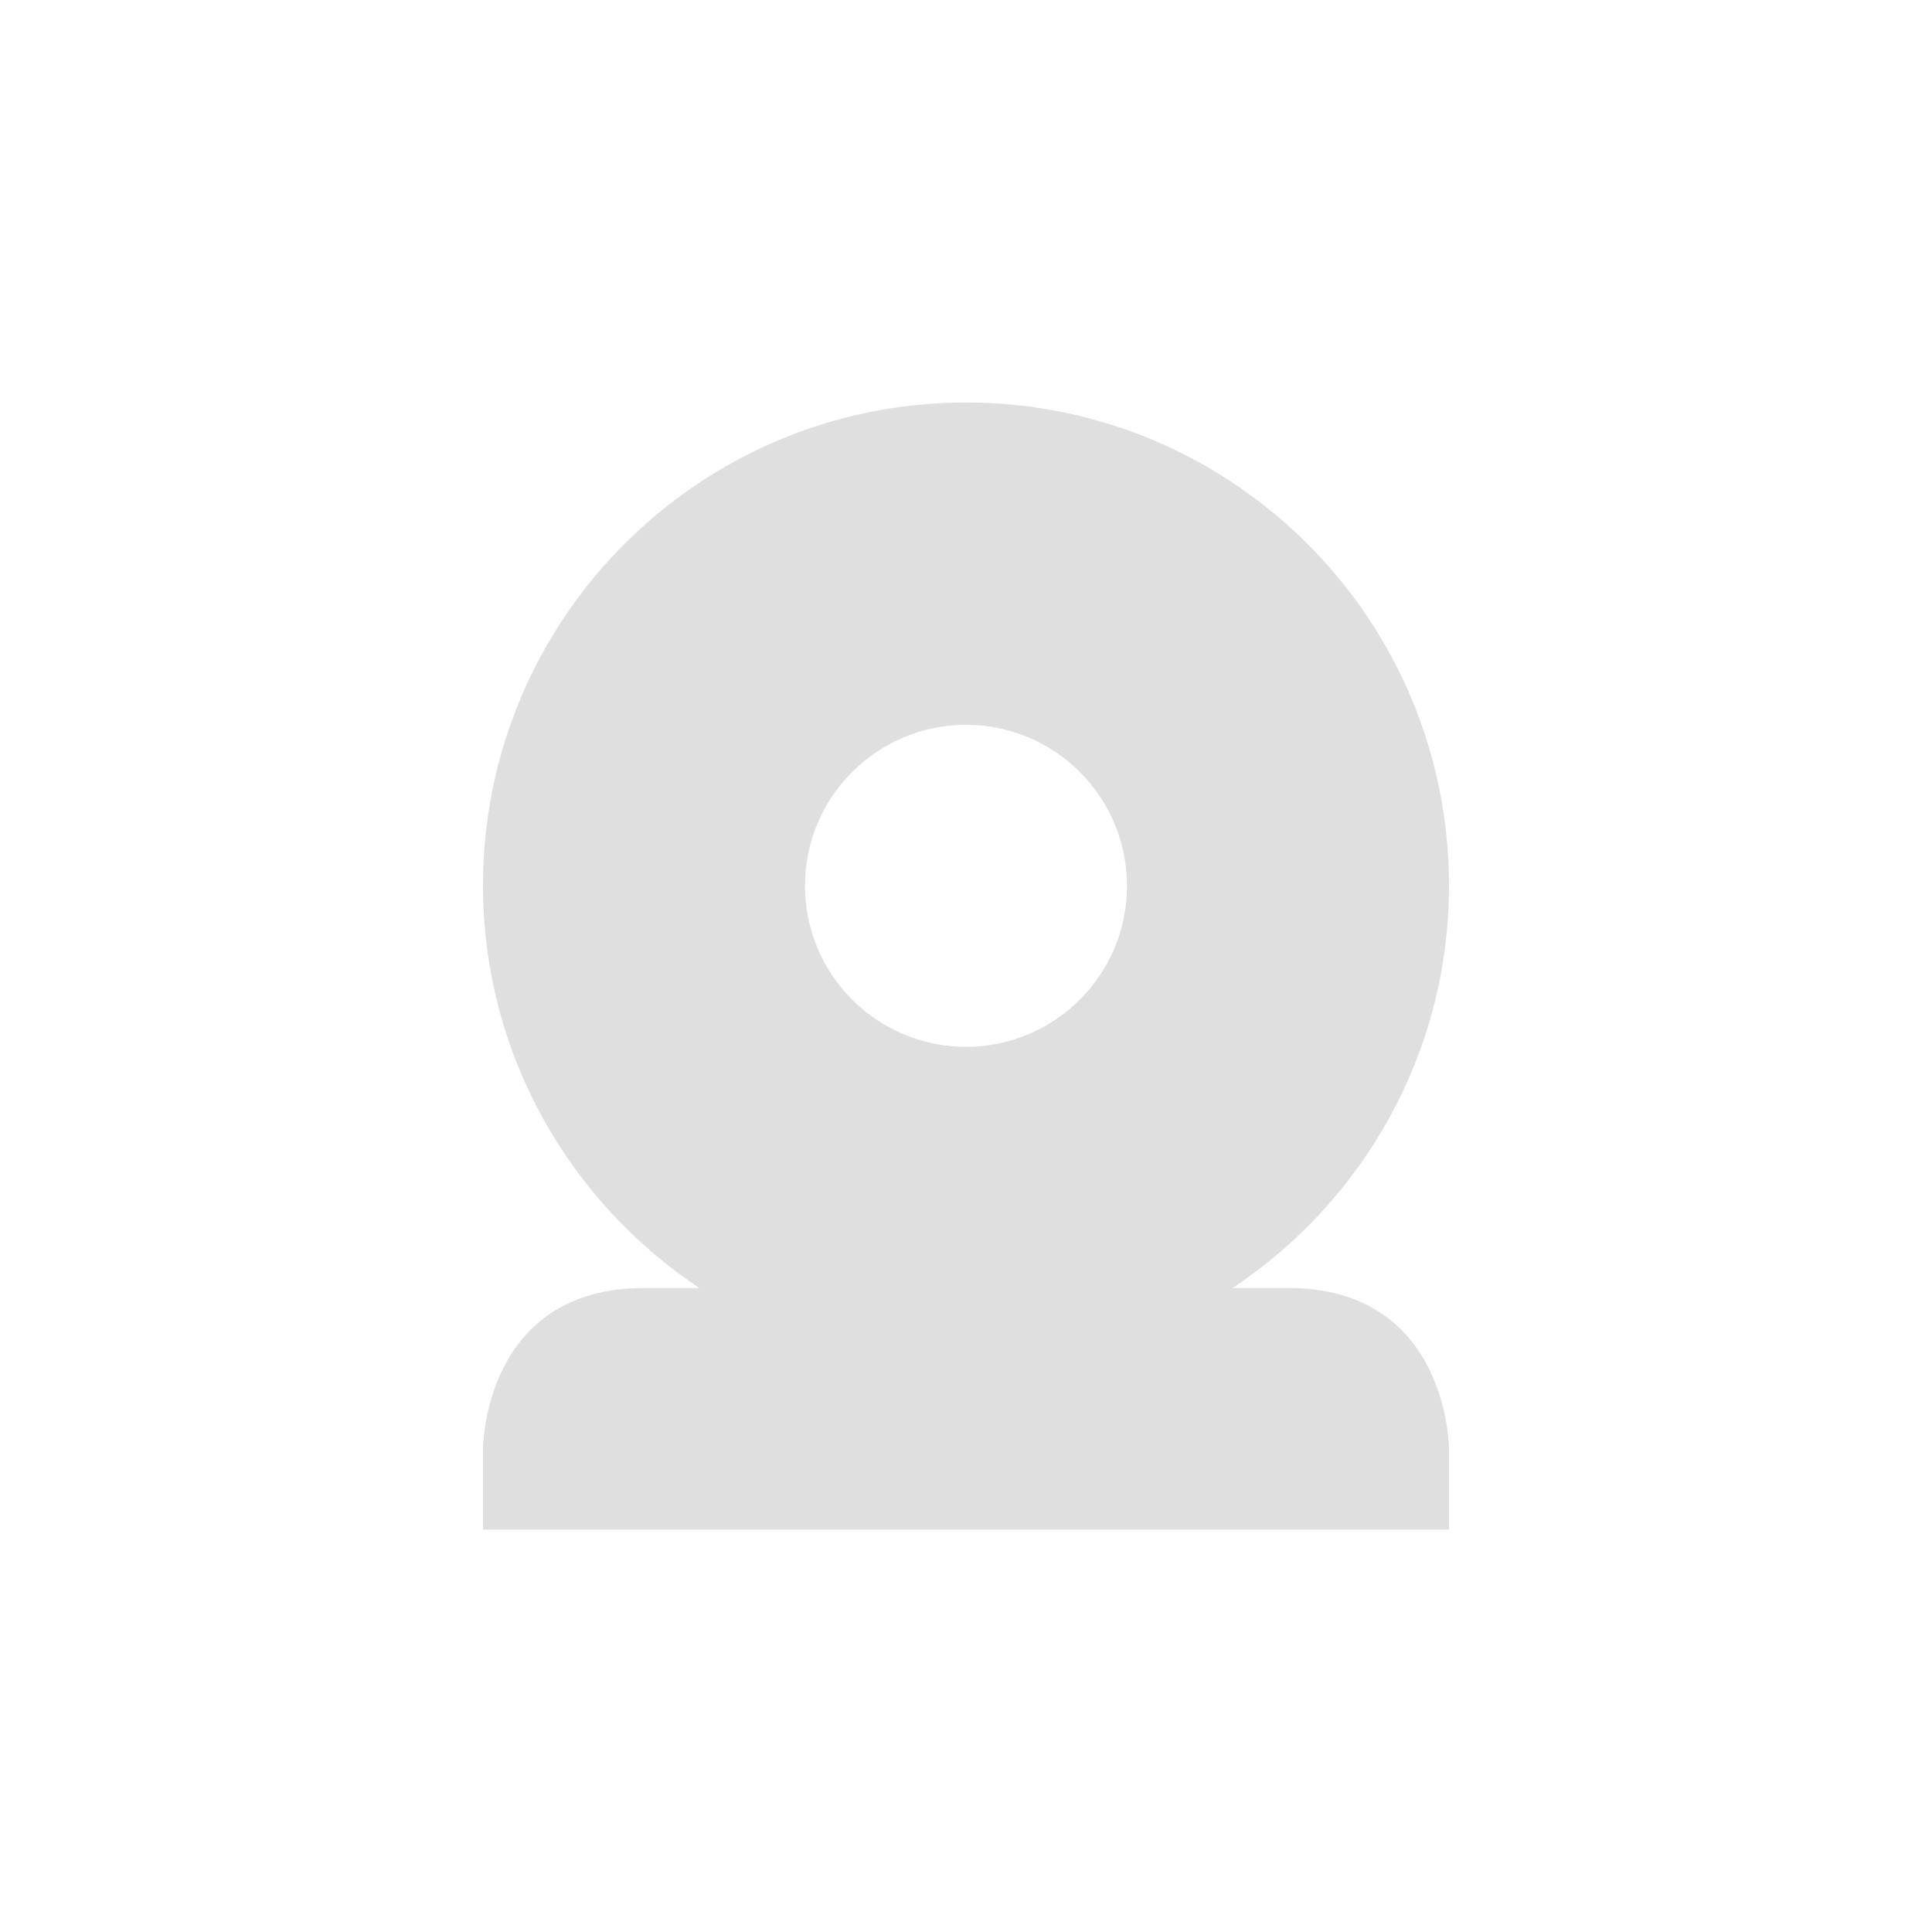
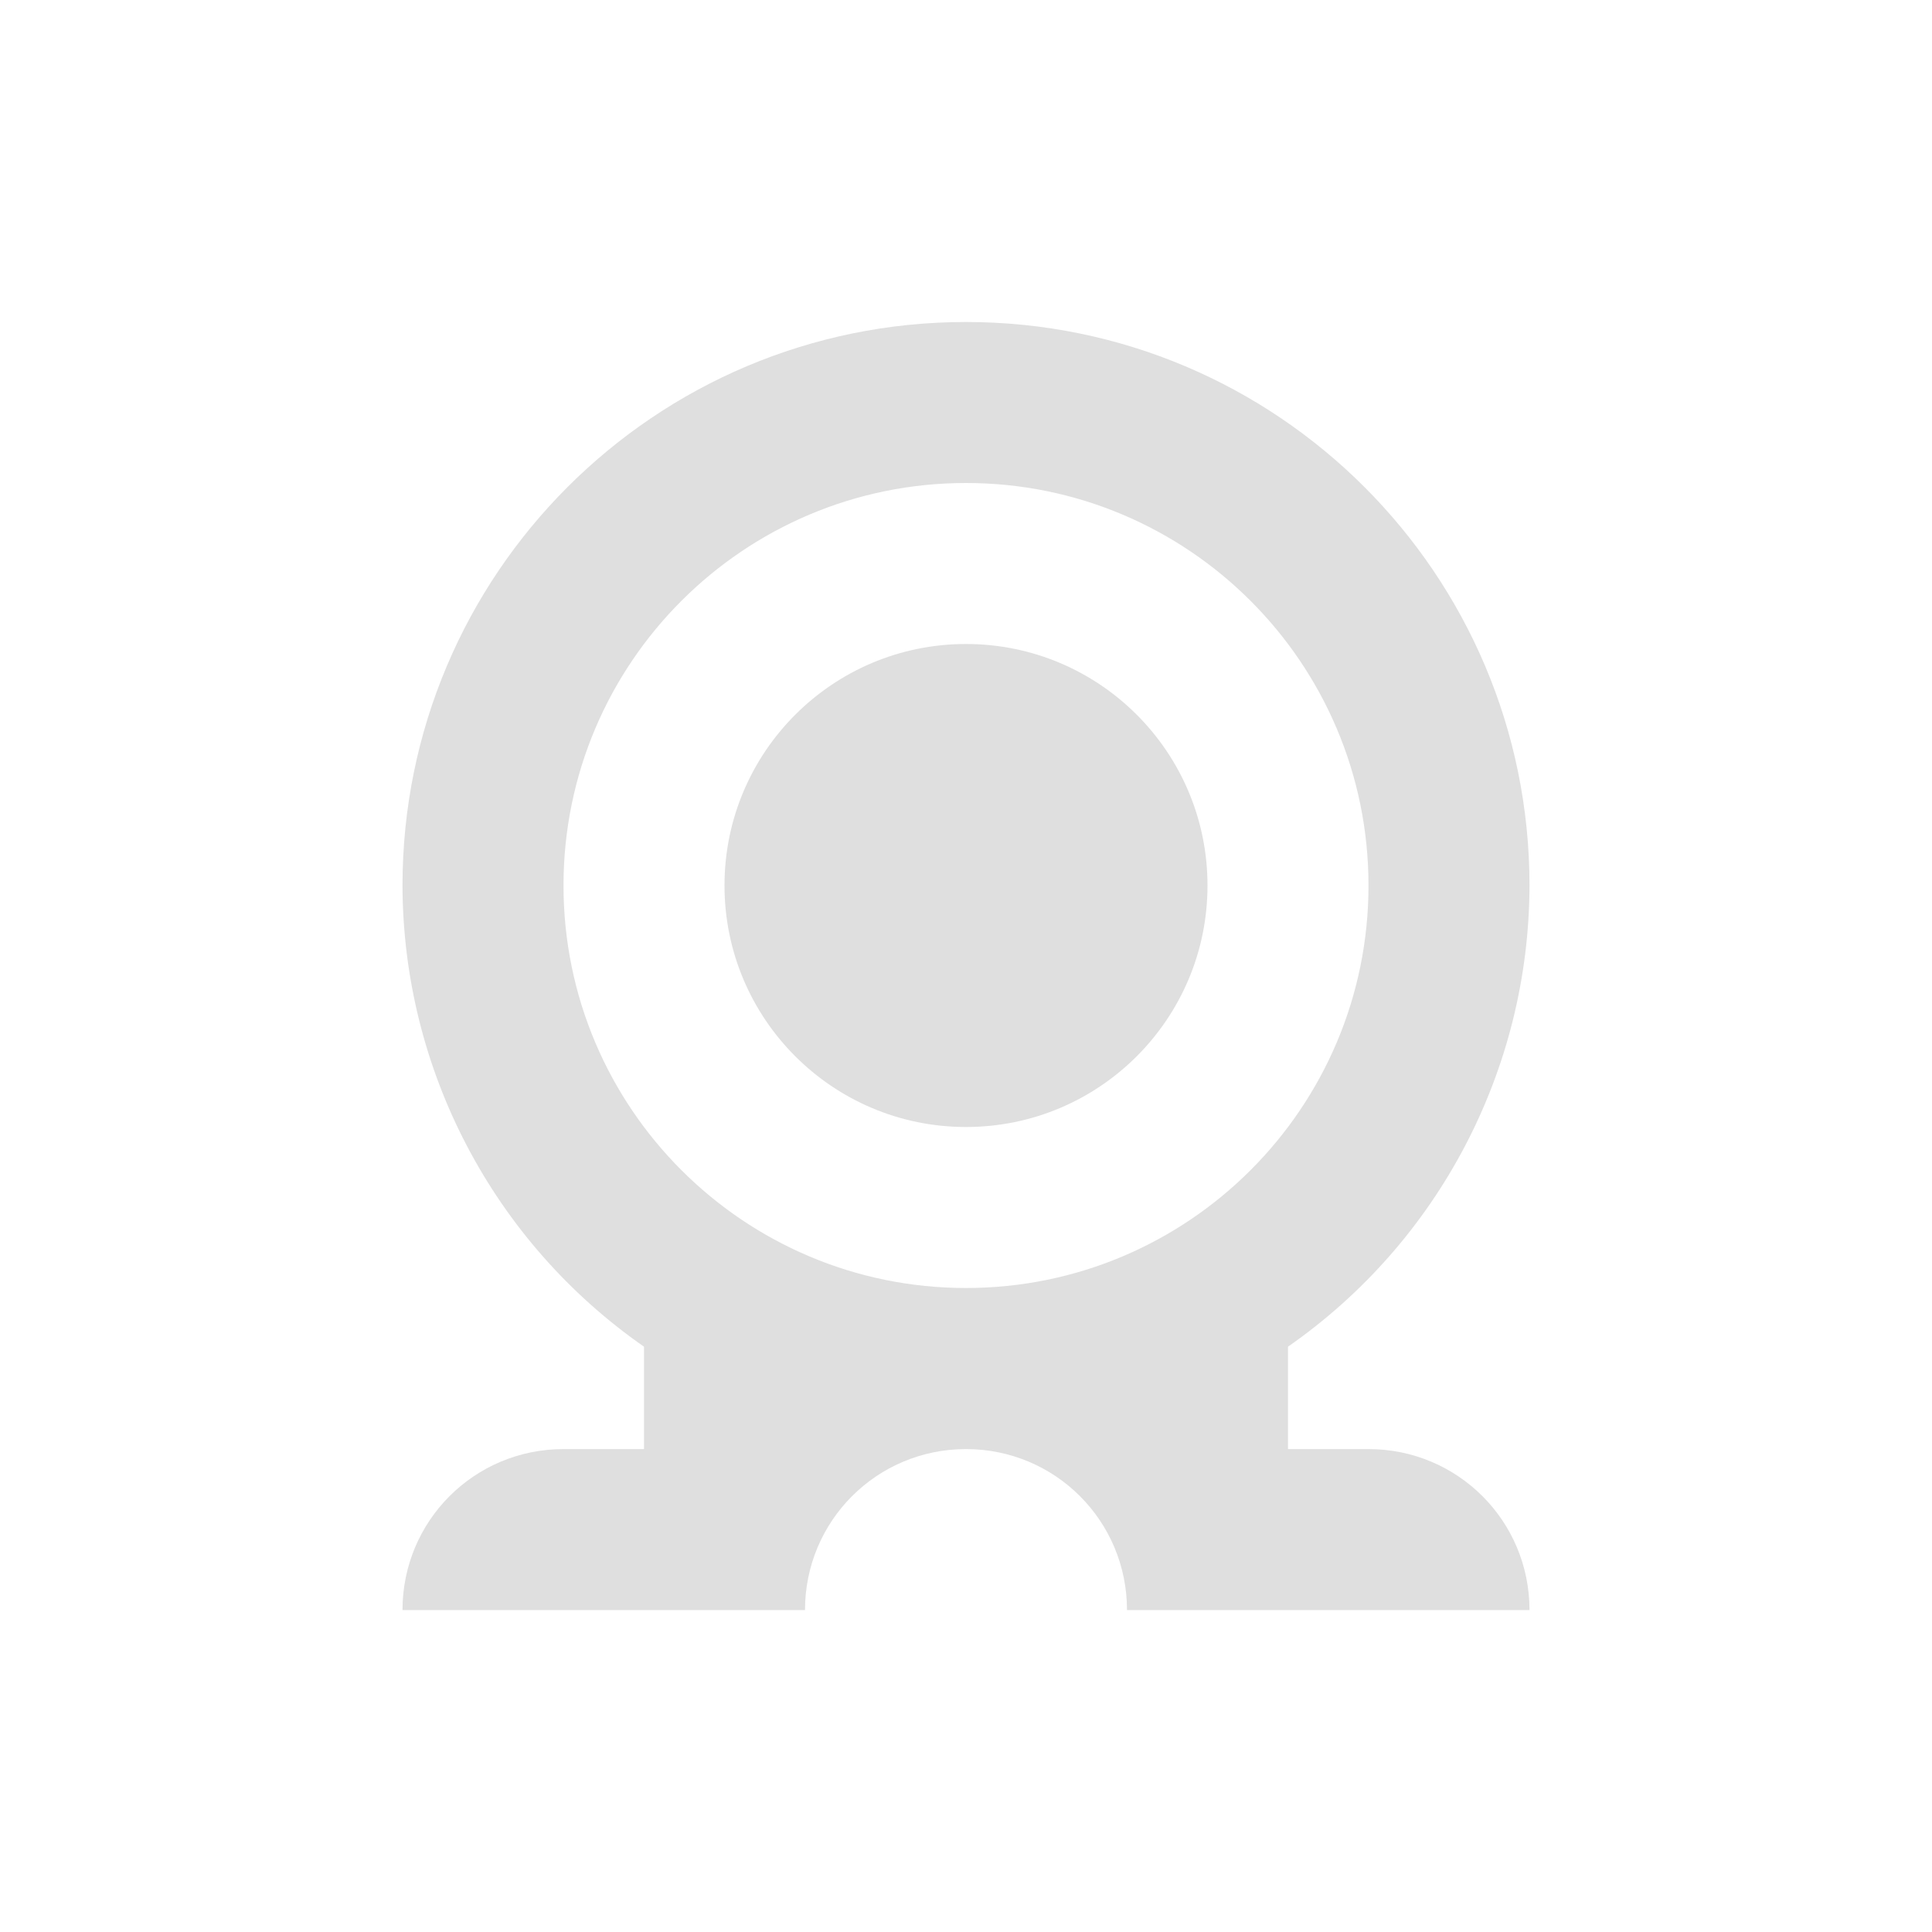
<svg xmlns="http://www.w3.org/2000/svg" width="24" height="24" version="1.1">
  <defs>
-     <style id="current-color-scheme" type="text/css">
-    .ColorScheme-Text { color:#dfdfdf; } .ColorScheme-Highlight { color:#4285f4; }
-   </style>
+     <style id="current-color-scheme" type="text/css">.ColorScheme-Text { color:#dfdfdf; } .ColorScheme-Highlight { color:#4285f4; }</style>
  </defs>
-   <path style="fill:currentColor" class="ColorScheme-Text" d="m 12,5 c -3.314,0 -6,2.686 -6,6 0,2.087 1.071,3.925 2.688,5 L 8,16 c -2,0 -2,2 -2,2 l 0,1 12,0 0,-1 c 0,0 0,-2 -2,-2 l -0.688,0 c 1.617,-1.075 2.688,-2.913 2.688,-5 0,-3.314 -2.686,-6 -6,-6 z m 0,4.004 a 2,2 0 0 1 2,2 2,2 0 0 1 -2,2 2,2 0 0 1 -2,-2 2,2 0 0 1 2,-2 z" />
+   <path class="ColorScheme-Text" d="m12 4a7 7 0 0 0-7 7 7 7 0 0 0 3 5.729v1.272h-1c-1.108 0-2 0.892-2 2h5c0-1.108 0.892-2 2-2s2 0.892 2 2h5c0-1.108-0.892-2-2-2h-1v-1.272a7 7 0 0 0 3-5.729 7 7 0 0 0-7-7zm0 2a5 5 0 0 1 5 5 5 5 0 0 1-5 5 5 5 0 0 1-5-5 5 5 0 0 1 5-5z" fill="currentColor" />
+   <circle class="ColorScheme-Text" cx="12" cy="11" r="3" fill="currentColor" />
</svg>
